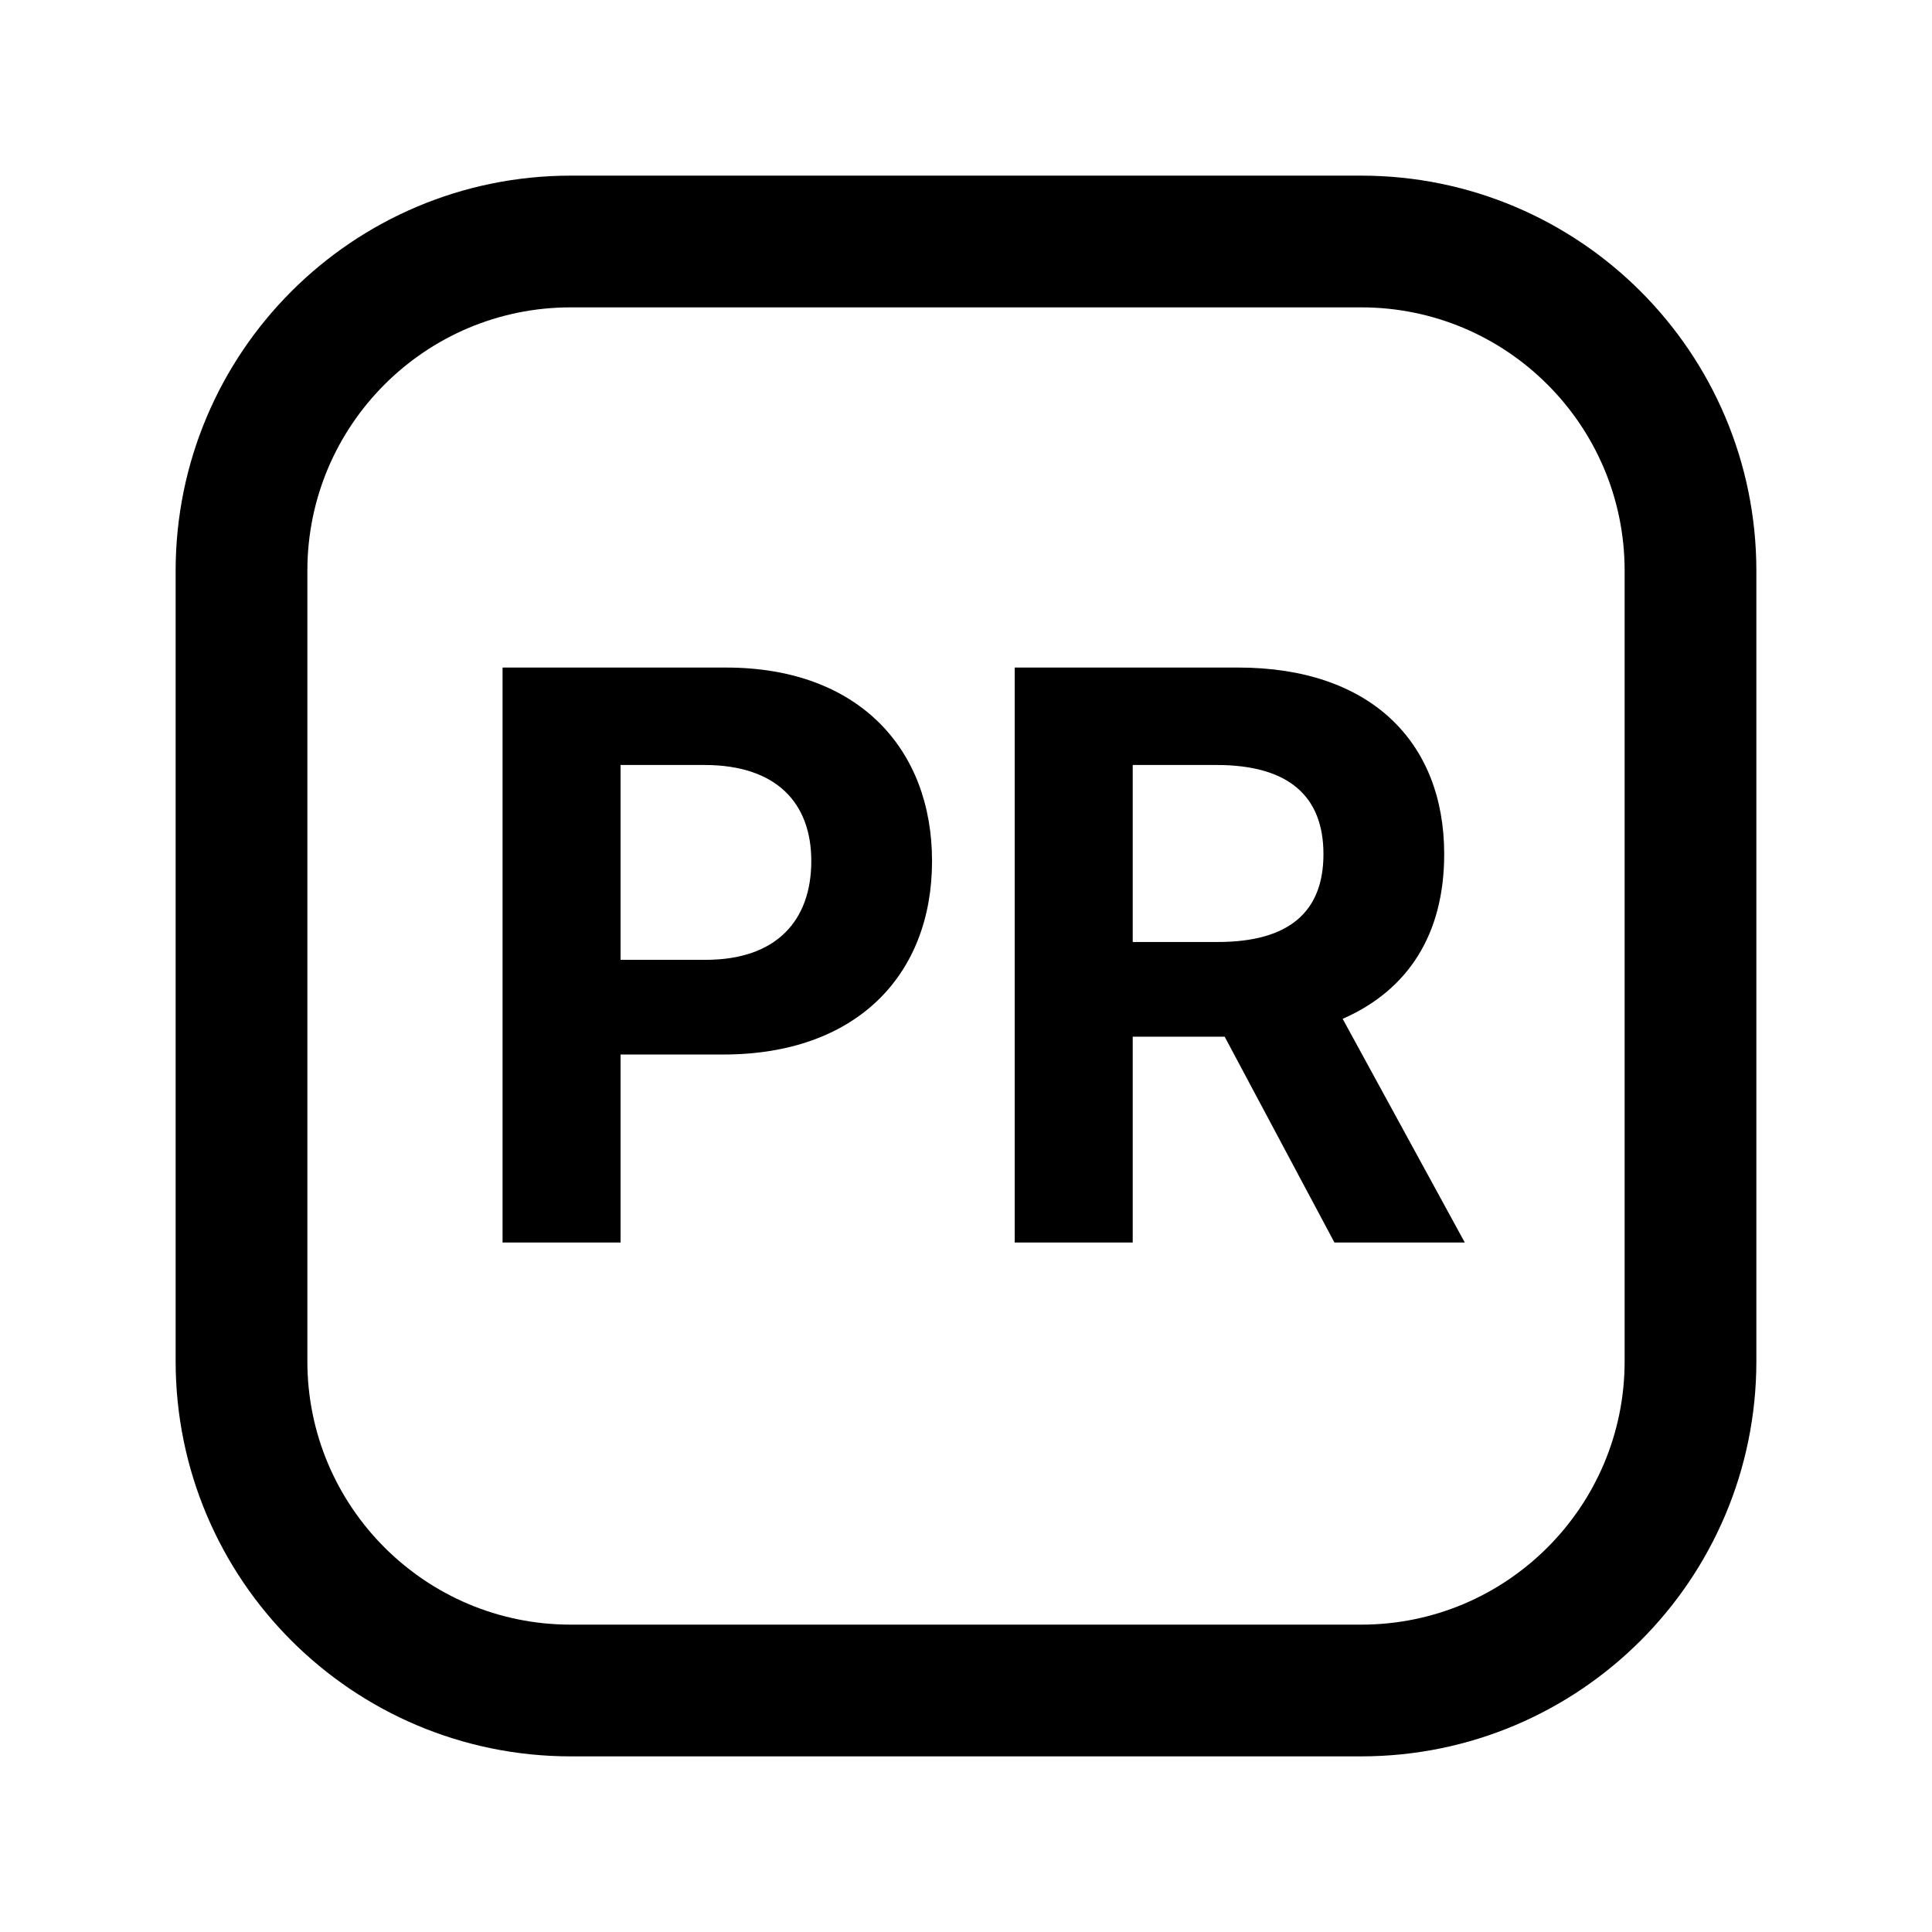
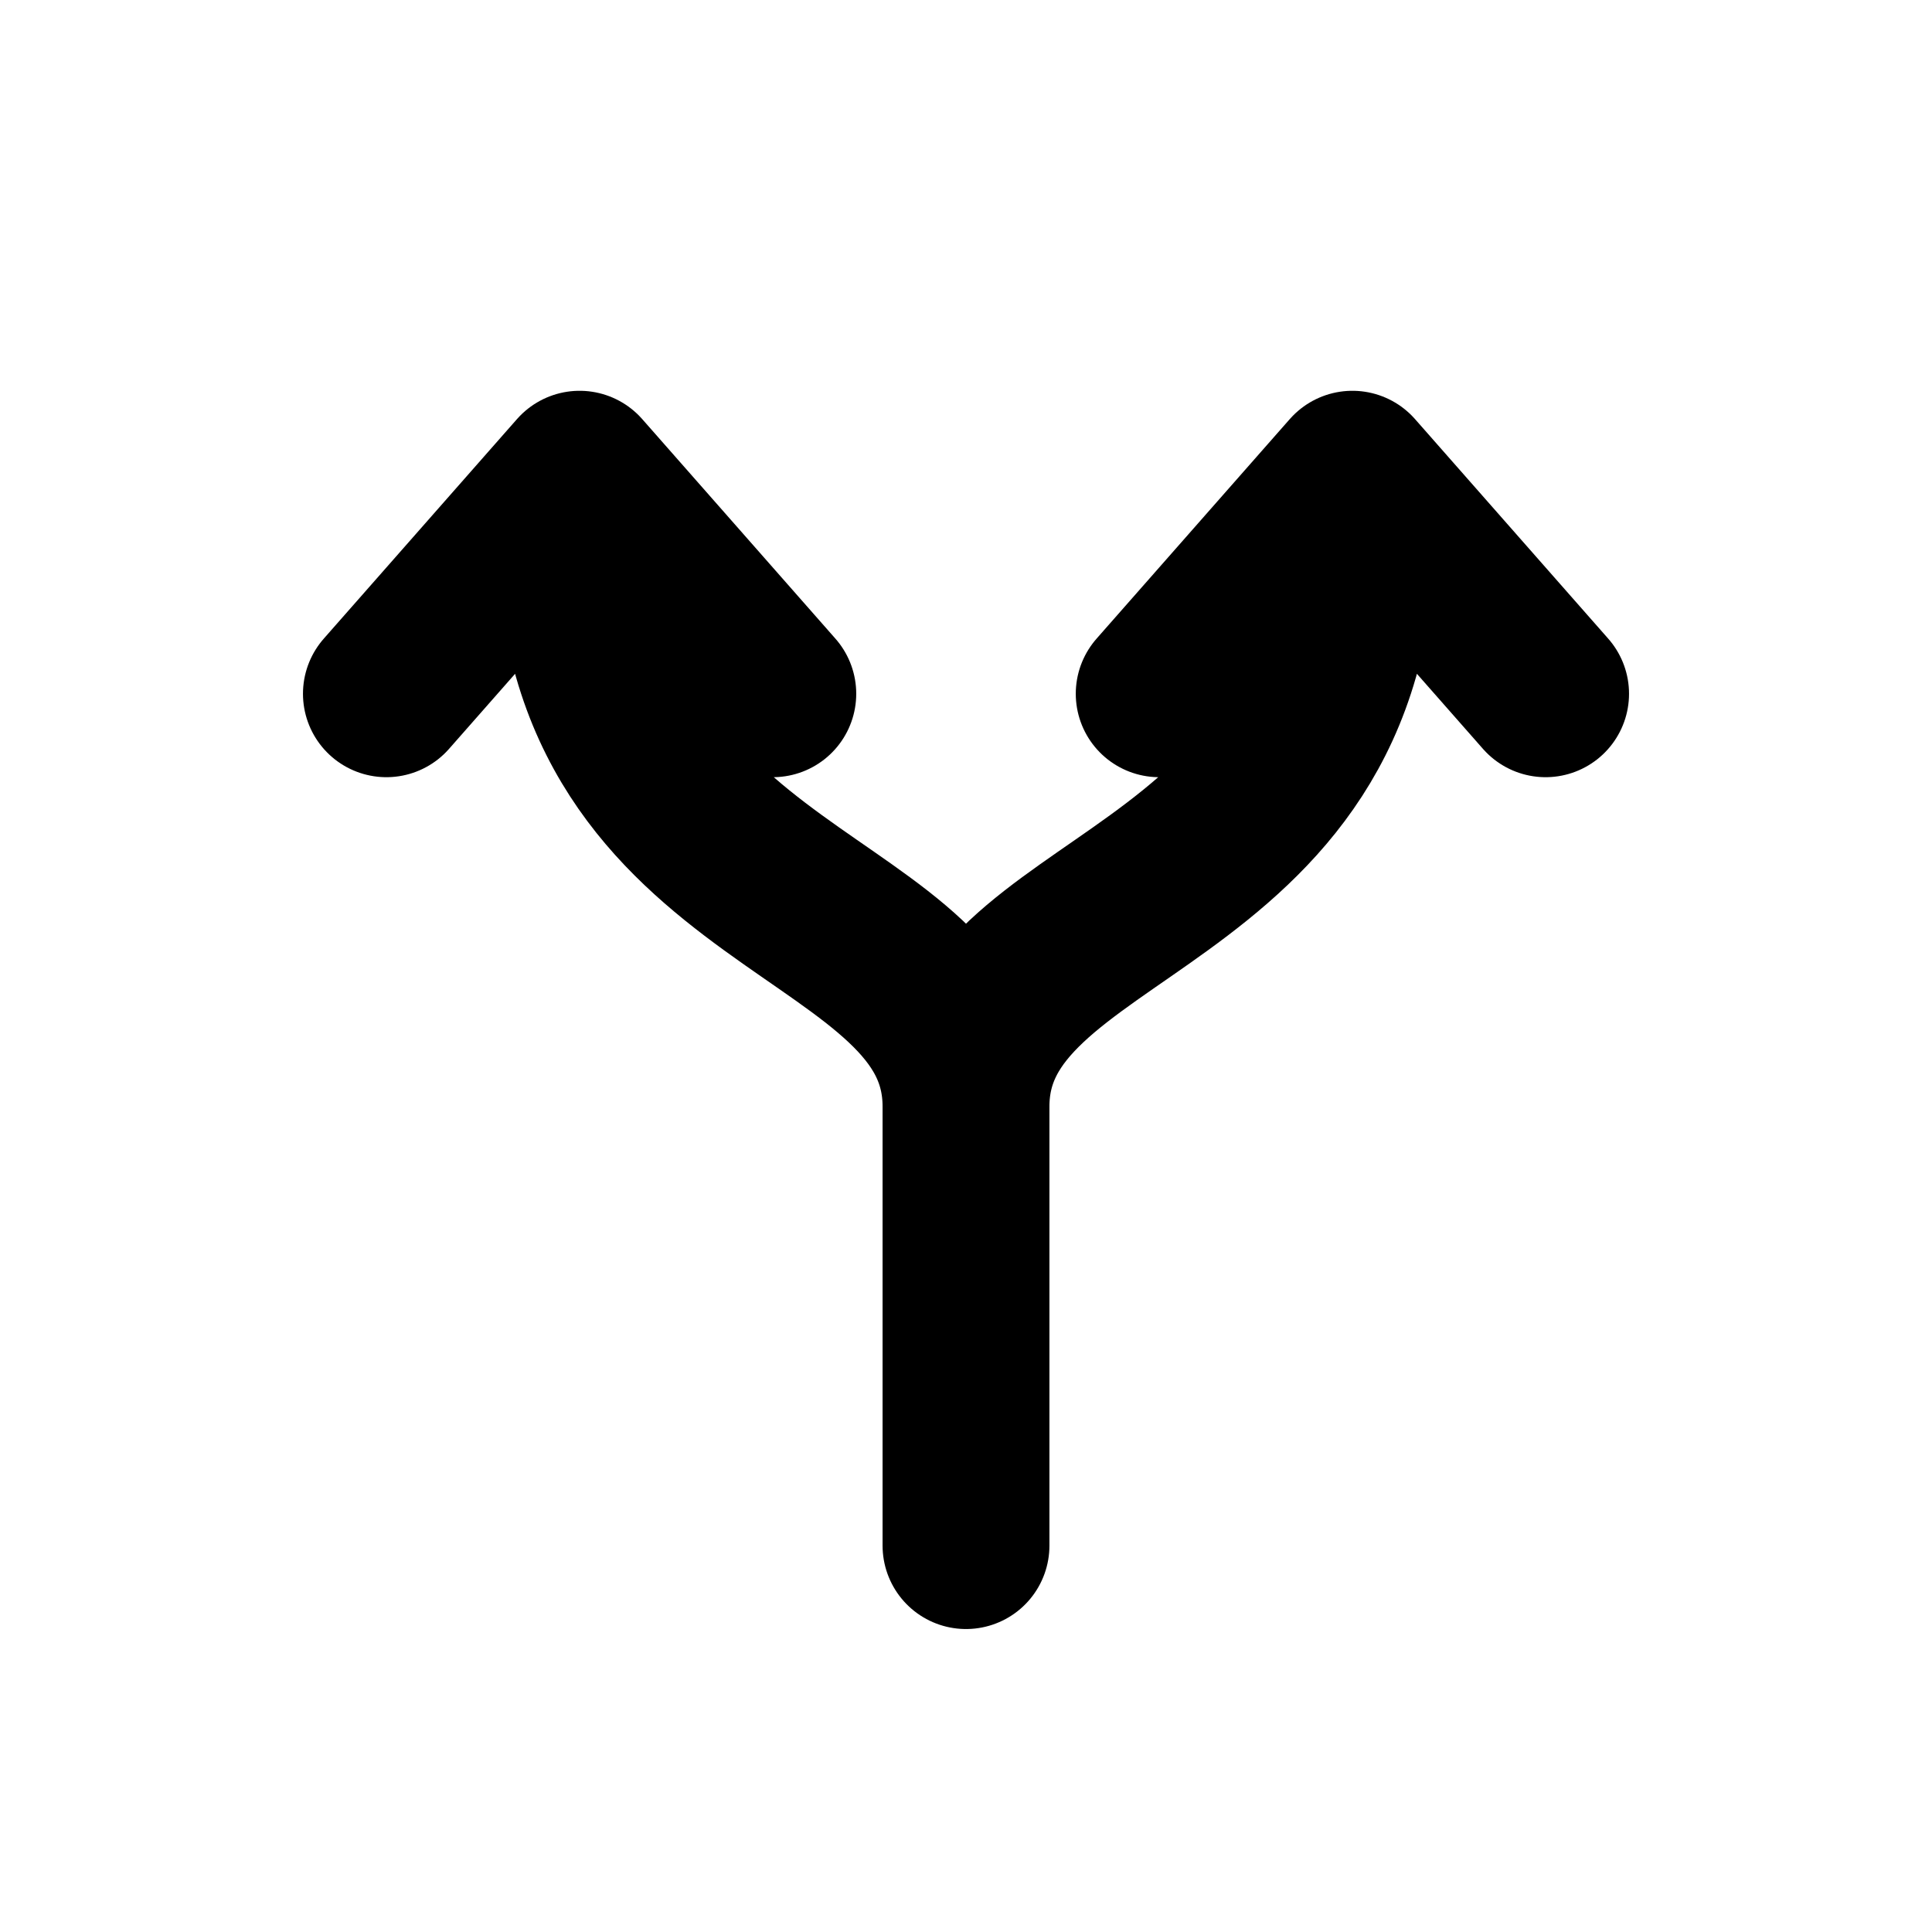
<svg xmlns="http://www.w3.org/2000/svg" viewBox="0 0 22 22">
-   <rect x="2.75" y="2.75" width="16.5" height="16.5" rx="3.75" fill="none" stroke="#000" stroke-width="1.5" />
-   <text x="11" y="11" dy="0.35em" text-anchor="middle" font-family="ui-sans-serif, system-ui, -apple-system, sans-serif" font-size="9" font-weight="700" fill="#000">PR</text>
+   <path d="M11 17.6V12.6C11 10.2 6.6 10.4 6.6 6M11 12.6C11 10.2 15.4 10.4 15.4 6M4.4 7.9L6.6 5.4L8.8 7.9M13.2 7.9L15.4 5.4L17.6 7.9" fill="none" stroke-width="1.9" stroke-linecap="round" stroke-linejoin="round" stroke="#000" />
</svg>
